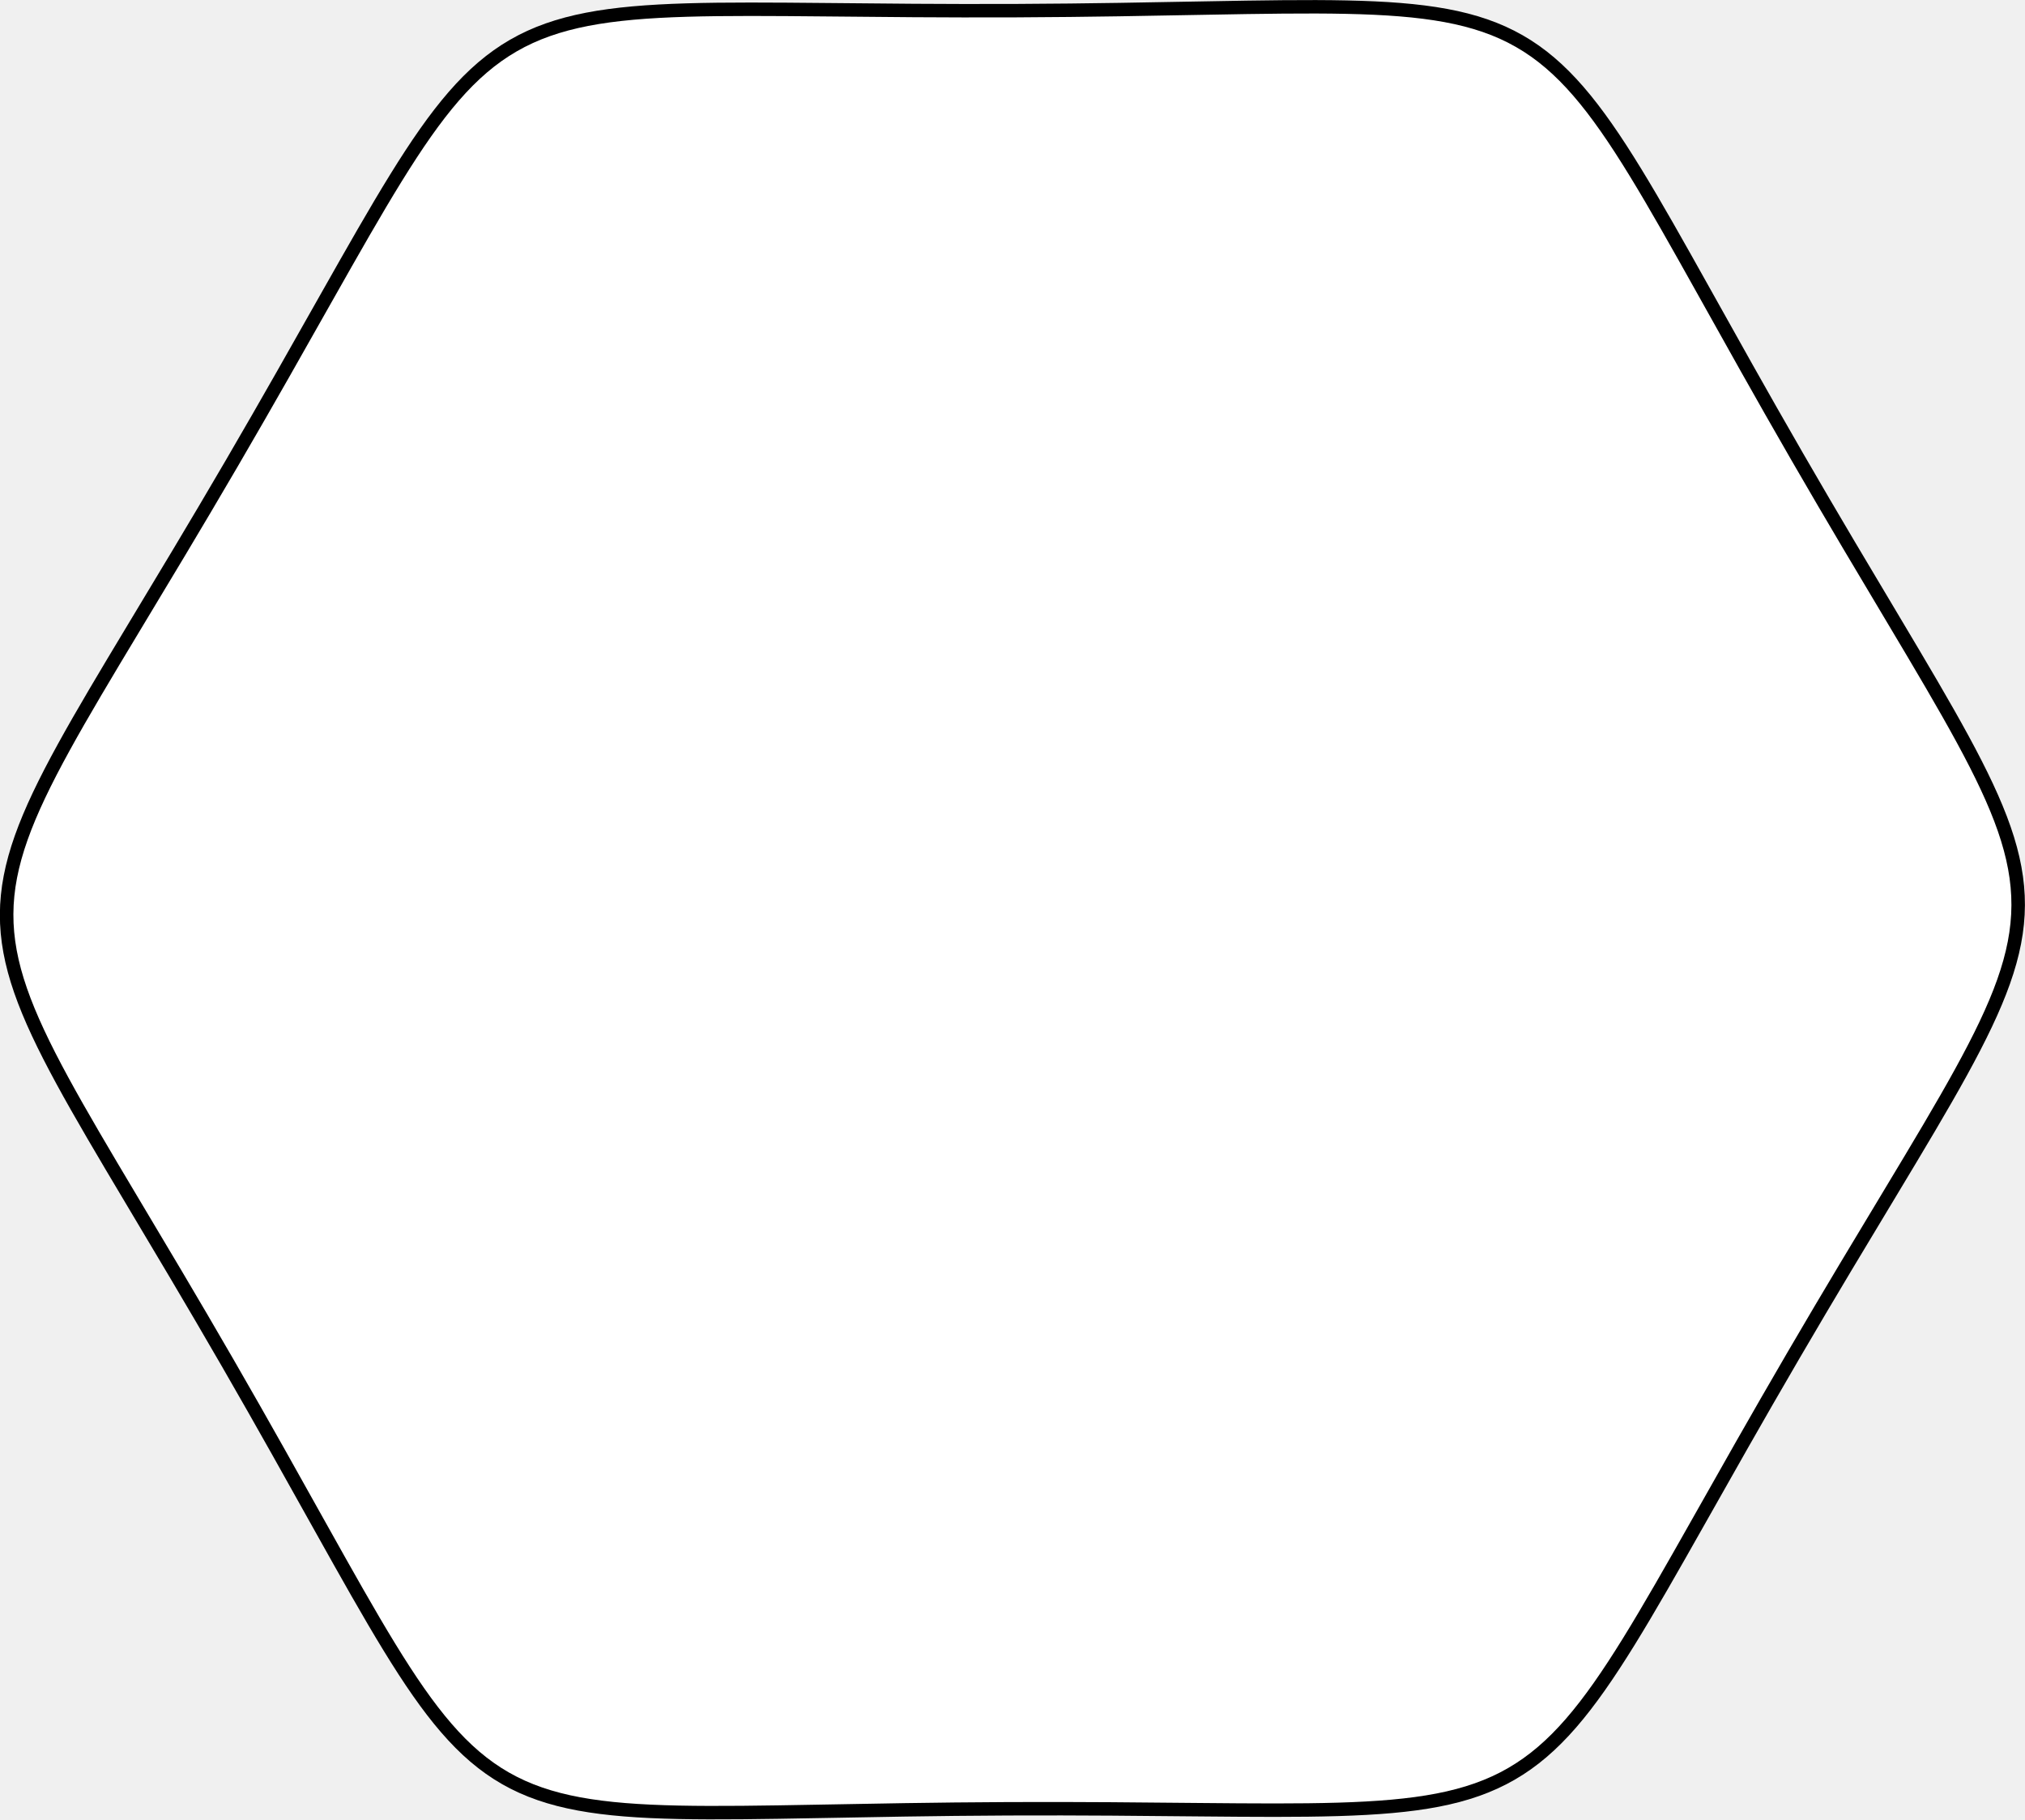
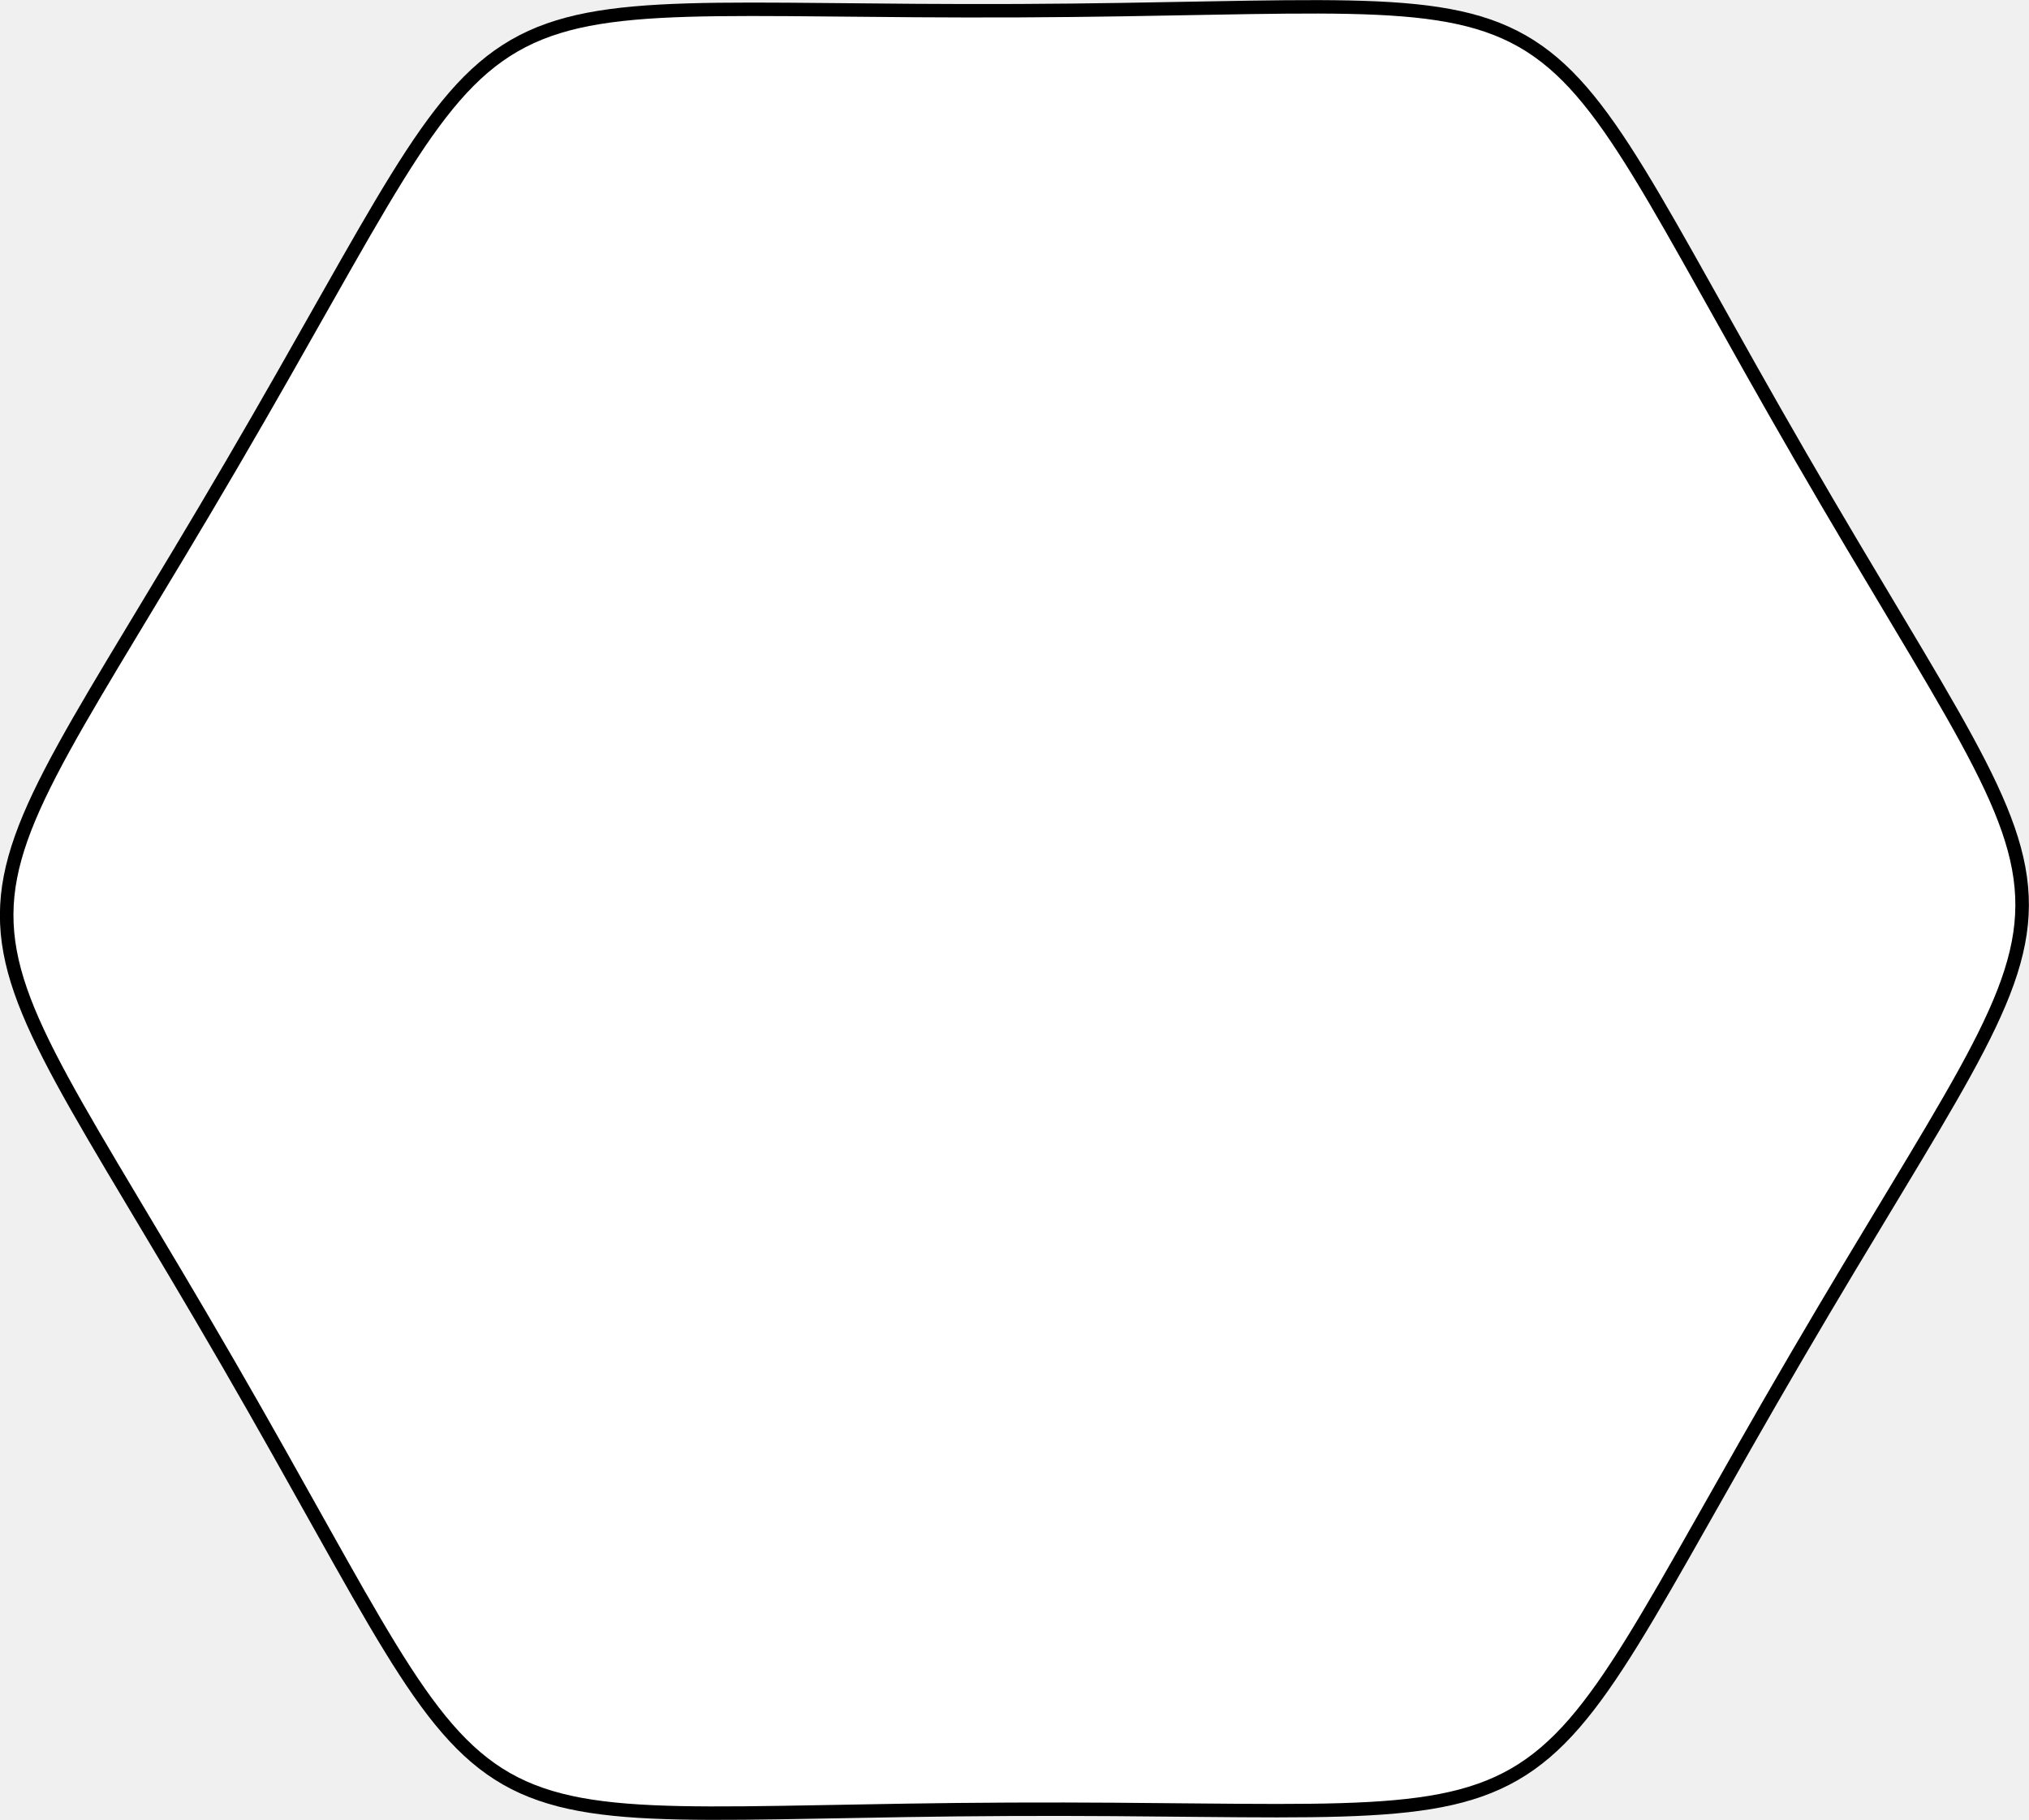
- <svg xmlns="http://www.w3.org/2000/svg" width="318.812mm" height="286.45mm" viewBox="0 0 318.812 286.45" version="1.1" id="svg1718">
+ <svg xmlns="http://www.w3.org/2000/svg" width="79.575mm" height="71.391mm" viewBox="0 0 79.575 71.391" version="1.1" id="svg1718">
  <defs id="defs1712" />
-   <g id="layer1" transform="translate(87.10699,27.64473)">
-     <path style="opacity:1;vector-effect:none;fill:#ffffff;fill-opacity:1;stroke:#000000;stroke-width:0.164;stroke-linecap:butt;stroke-linejoin:miter;stroke-miterlimit:4;stroke-dasharray:none;stroke-dashoffset:0;stroke-opacity:1;paint-order:markers stroke fill" id="path1035-3-3" d="m 161.564,10.856 c -3.595,0 -2.92,0.39 -4.717,-2.724 -1.798,-3.114 -1.798,-2.334 0,-5.447 1.798,-3.114 1.122,-2.724 4.717,-2.724 3.595,-9e-8 2.92,-0.39 4.717,2.724 1.798,3.114 1.798,2.334 0,5.447 -1.798,3.114 -1.122,2.724 -4.717,2.724 z" transform="matrix(13.06612,-22.39669,22.39783,12.79602,-2159.869,3664.876)" />
+   <g id="layer1" transform="translate(85.51697,-185.8288)">
+     <path style="opacity:1;vector-effect:none;fill:#ffffff;fill-opacity:1;stroke:#000000;stroke-width:0.164;stroke-linecap:butt;stroke-linejoin:miter;stroke-miterlimit:4;stroke-dasharray:none;stroke-dashoffset:0;stroke-opacity:1;paint-order:markers stroke fill" id="path1035-3-3" d="m 161.564,10.856 c -3.595,0 -2.92,0.39 -4.717,-2.724 -1.798,-3.114 -1.798,-2.334 0,-5.447 1.798,-3.114 1.122,-2.724 4.717,-2.724 3.595,-9e-8 2.92,-0.39 4.717,2.724 1.798,3.114 1.798,2.334 0,5.447 -1.798,3.114 -1.122,2.724 -4.717,2.724 z" transform="matrix(3.261186,-5.581659,5.590298,3.188999,-602.8586,1106.073)" />
  </g>
</svg>
